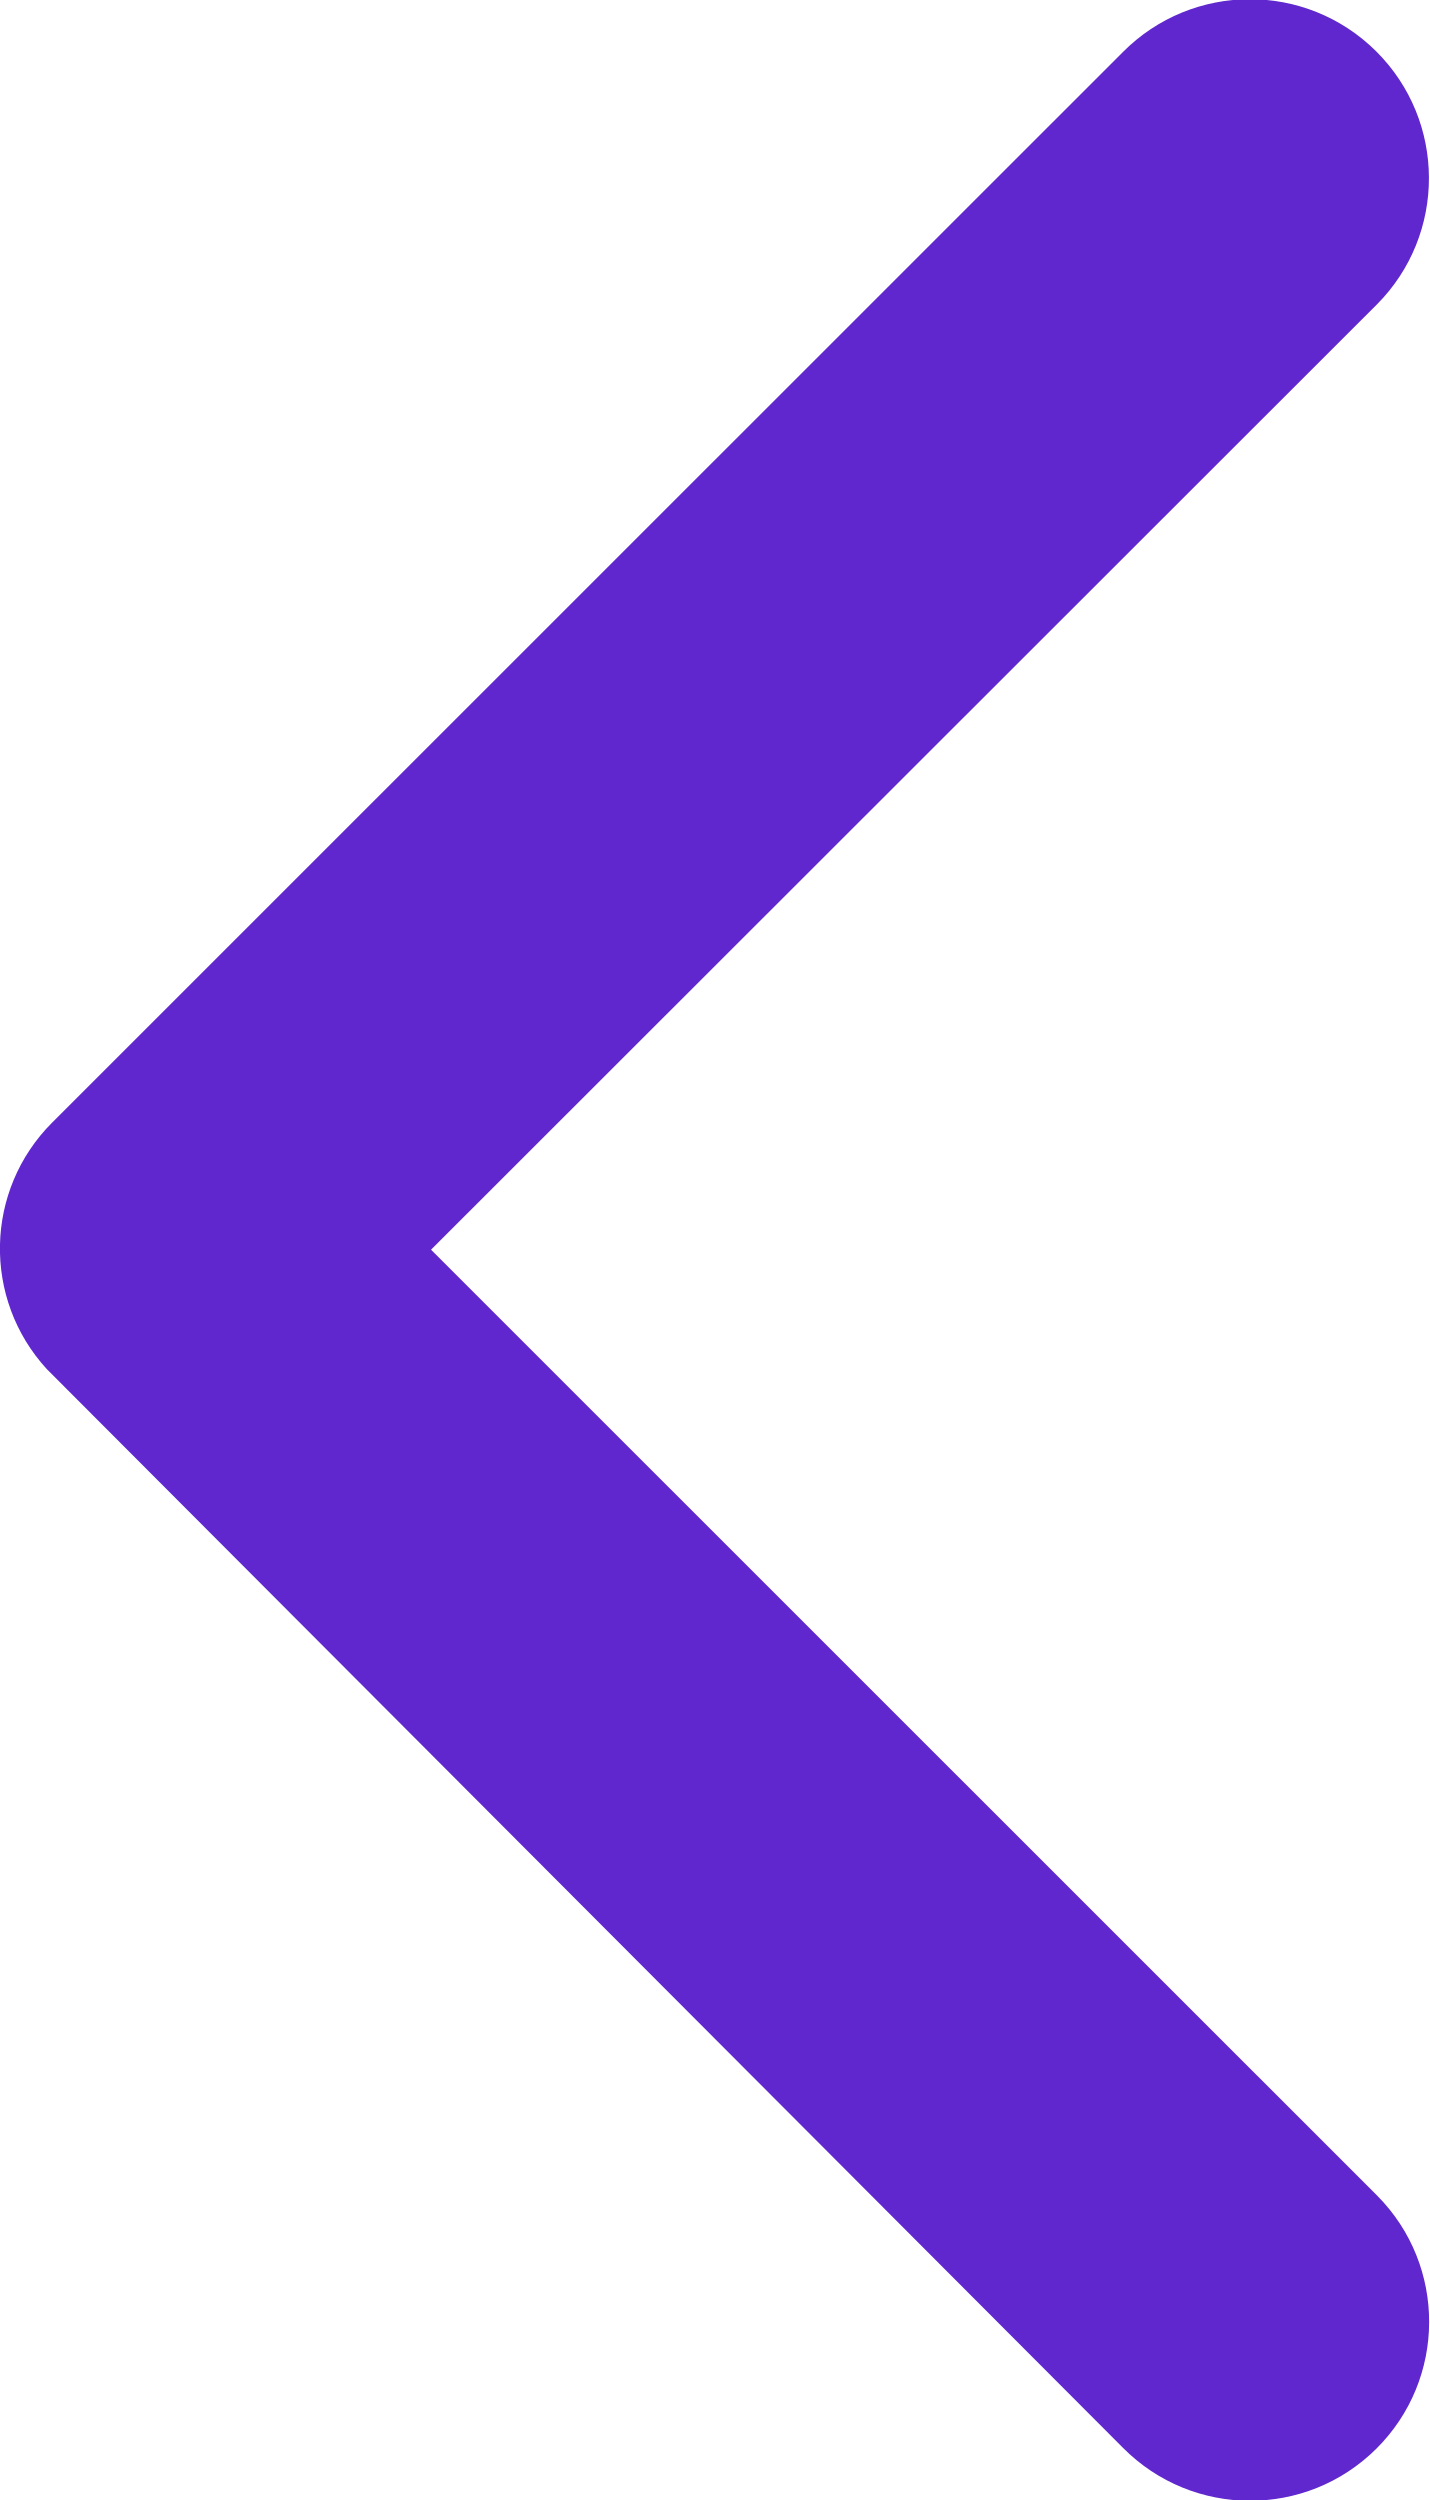
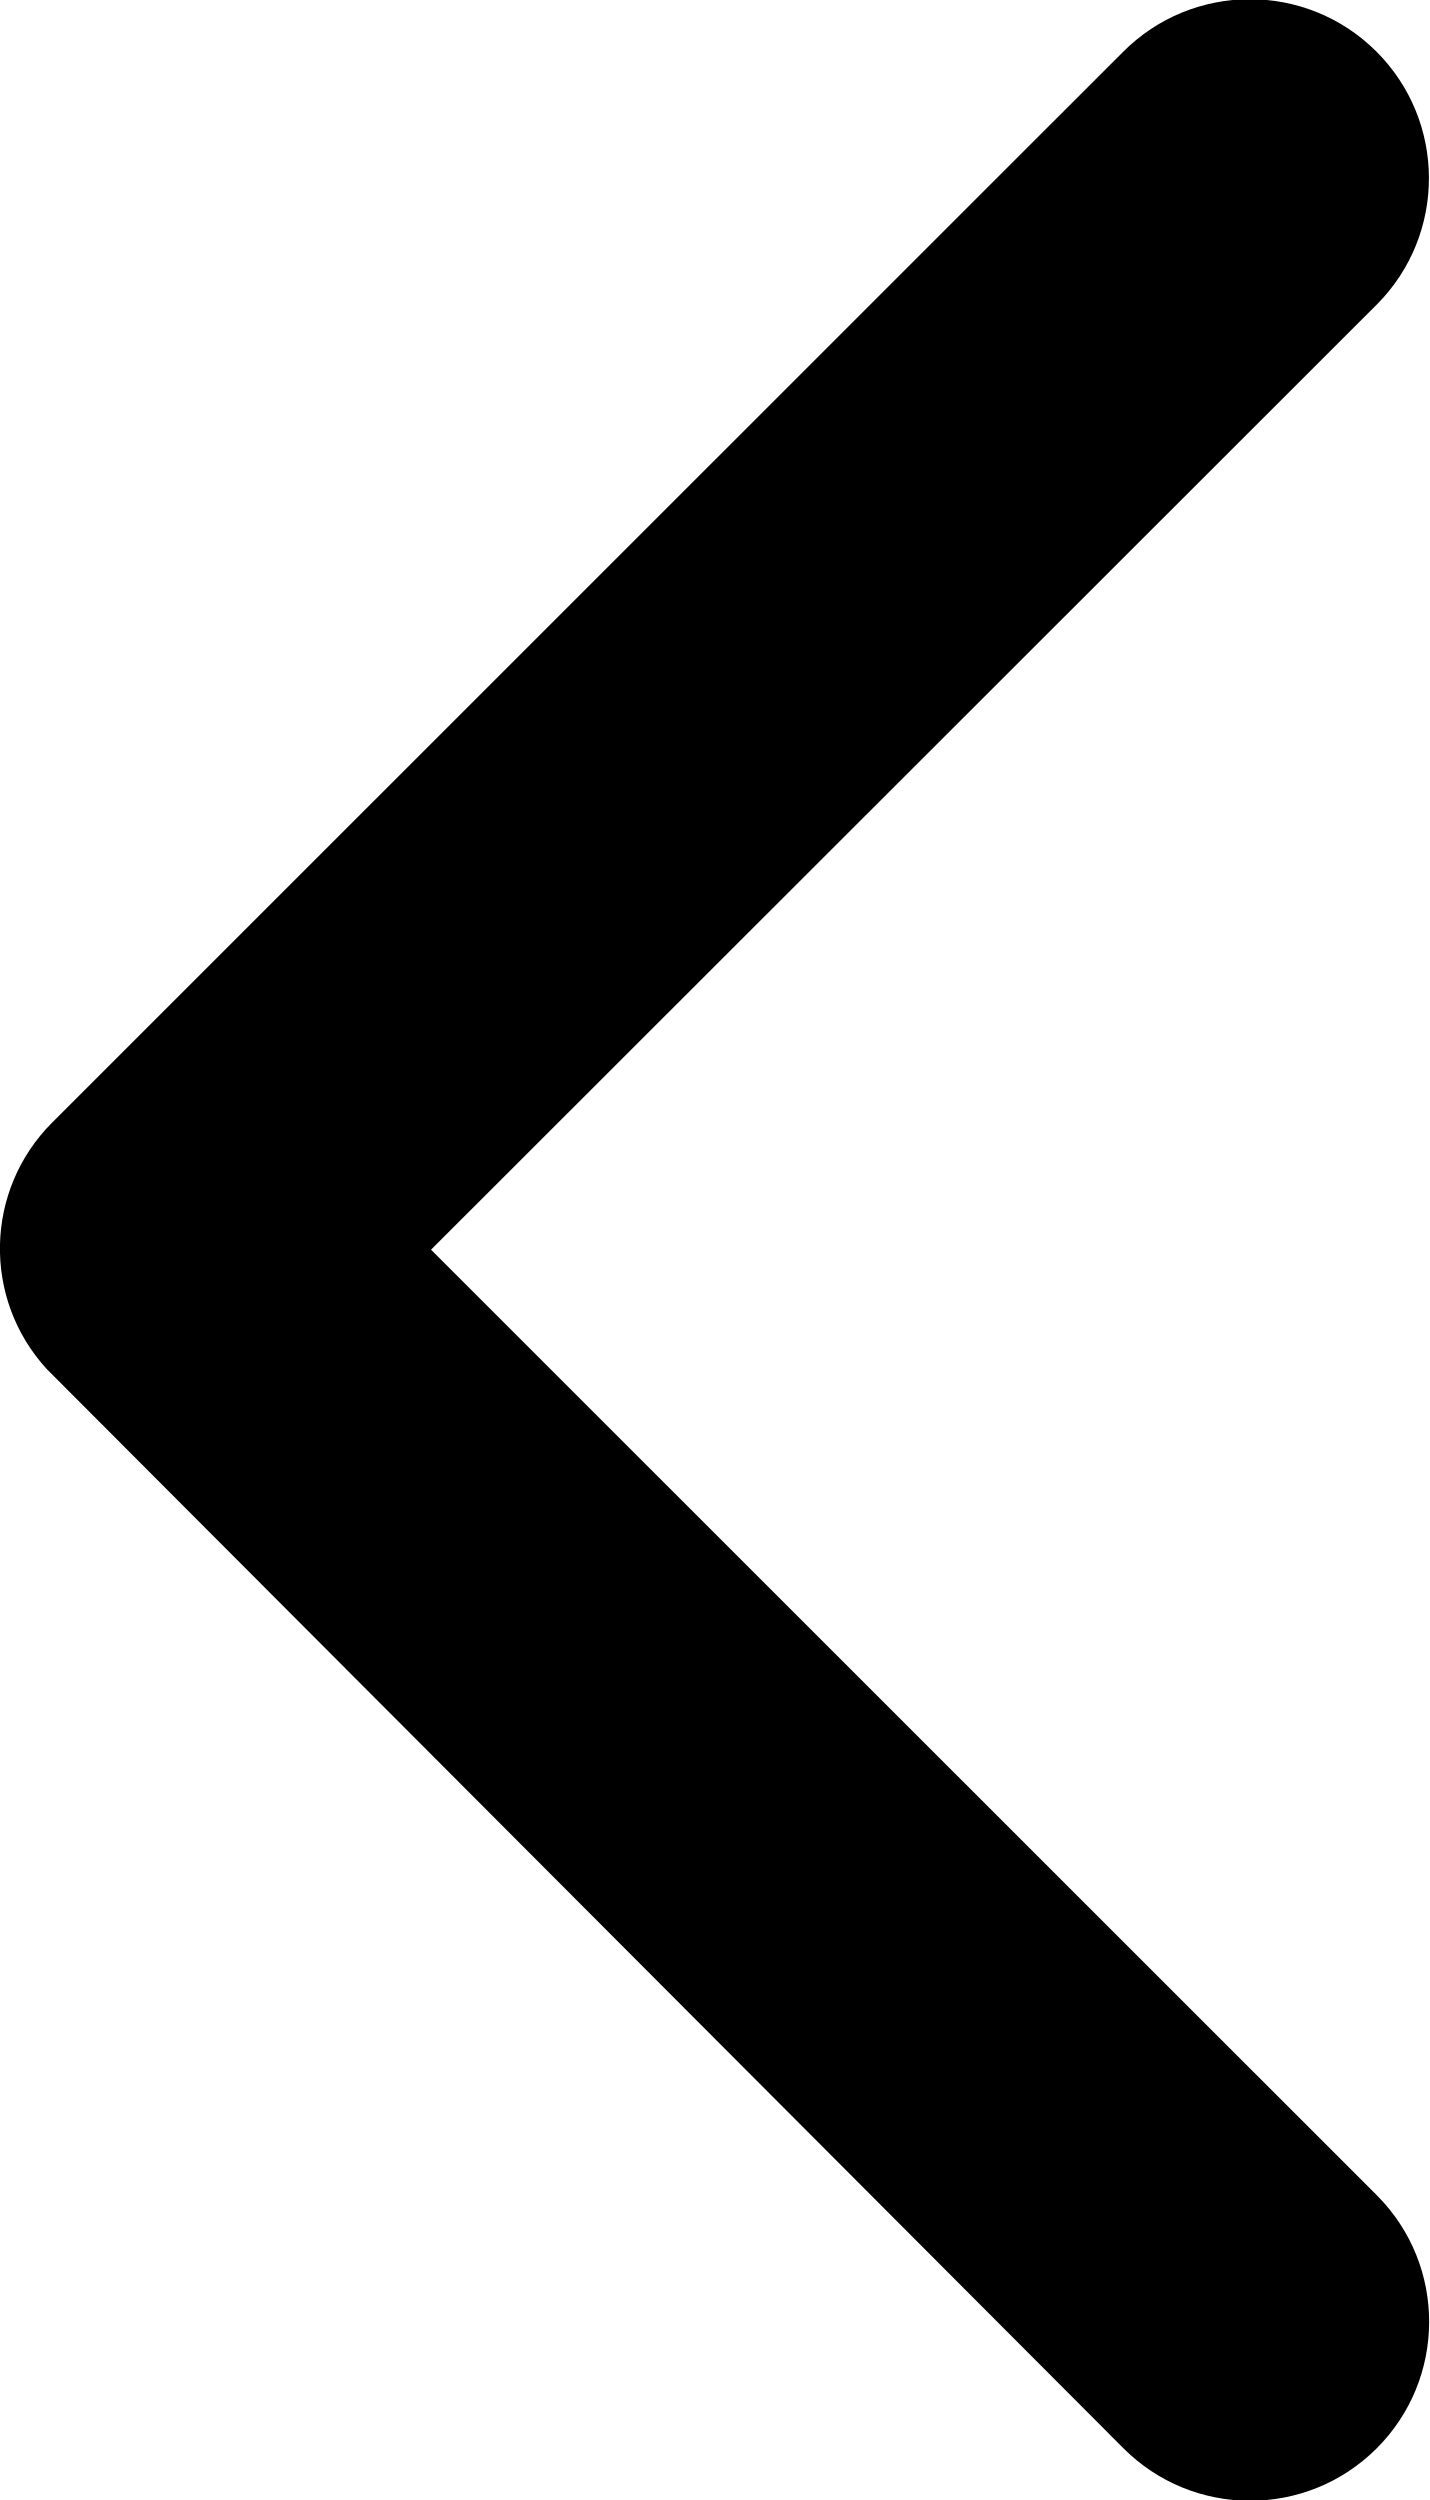
<svg xmlns="http://www.w3.org/2000/svg" width="6.751" height="11.809" viewBox="0 0 6.751 11.809">
-   <path id="Icon_ionic-ios-arrow-back" data-name="Icon ionic-ios-arrow-back" d="M7.661,9l4.468-4.465a.844.844,0,1,0-1.2-1.192L5.871,8.4a.842.842,0,0,0-.025,1.164L10.93,14.66a.844.844,0,1,0,1.2-1.192Z" transform="translate(-5.625 -3.097)" fill="#5f27cd" />
+   <path id="Icon_ionic-ios-arrow-back" data-name="Icon ionic-ios-arrow-back" d="M7.661,9l4.468-4.465a.844.844,0,1,0-1.2-1.192L5.871,8.4a.842.842,0,0,0-.025,1.164L10.93,14.66a.844.844,0,1,0,1.2-1.192Z" transform="translate(-5.625 -3.097)" />
</svg>
